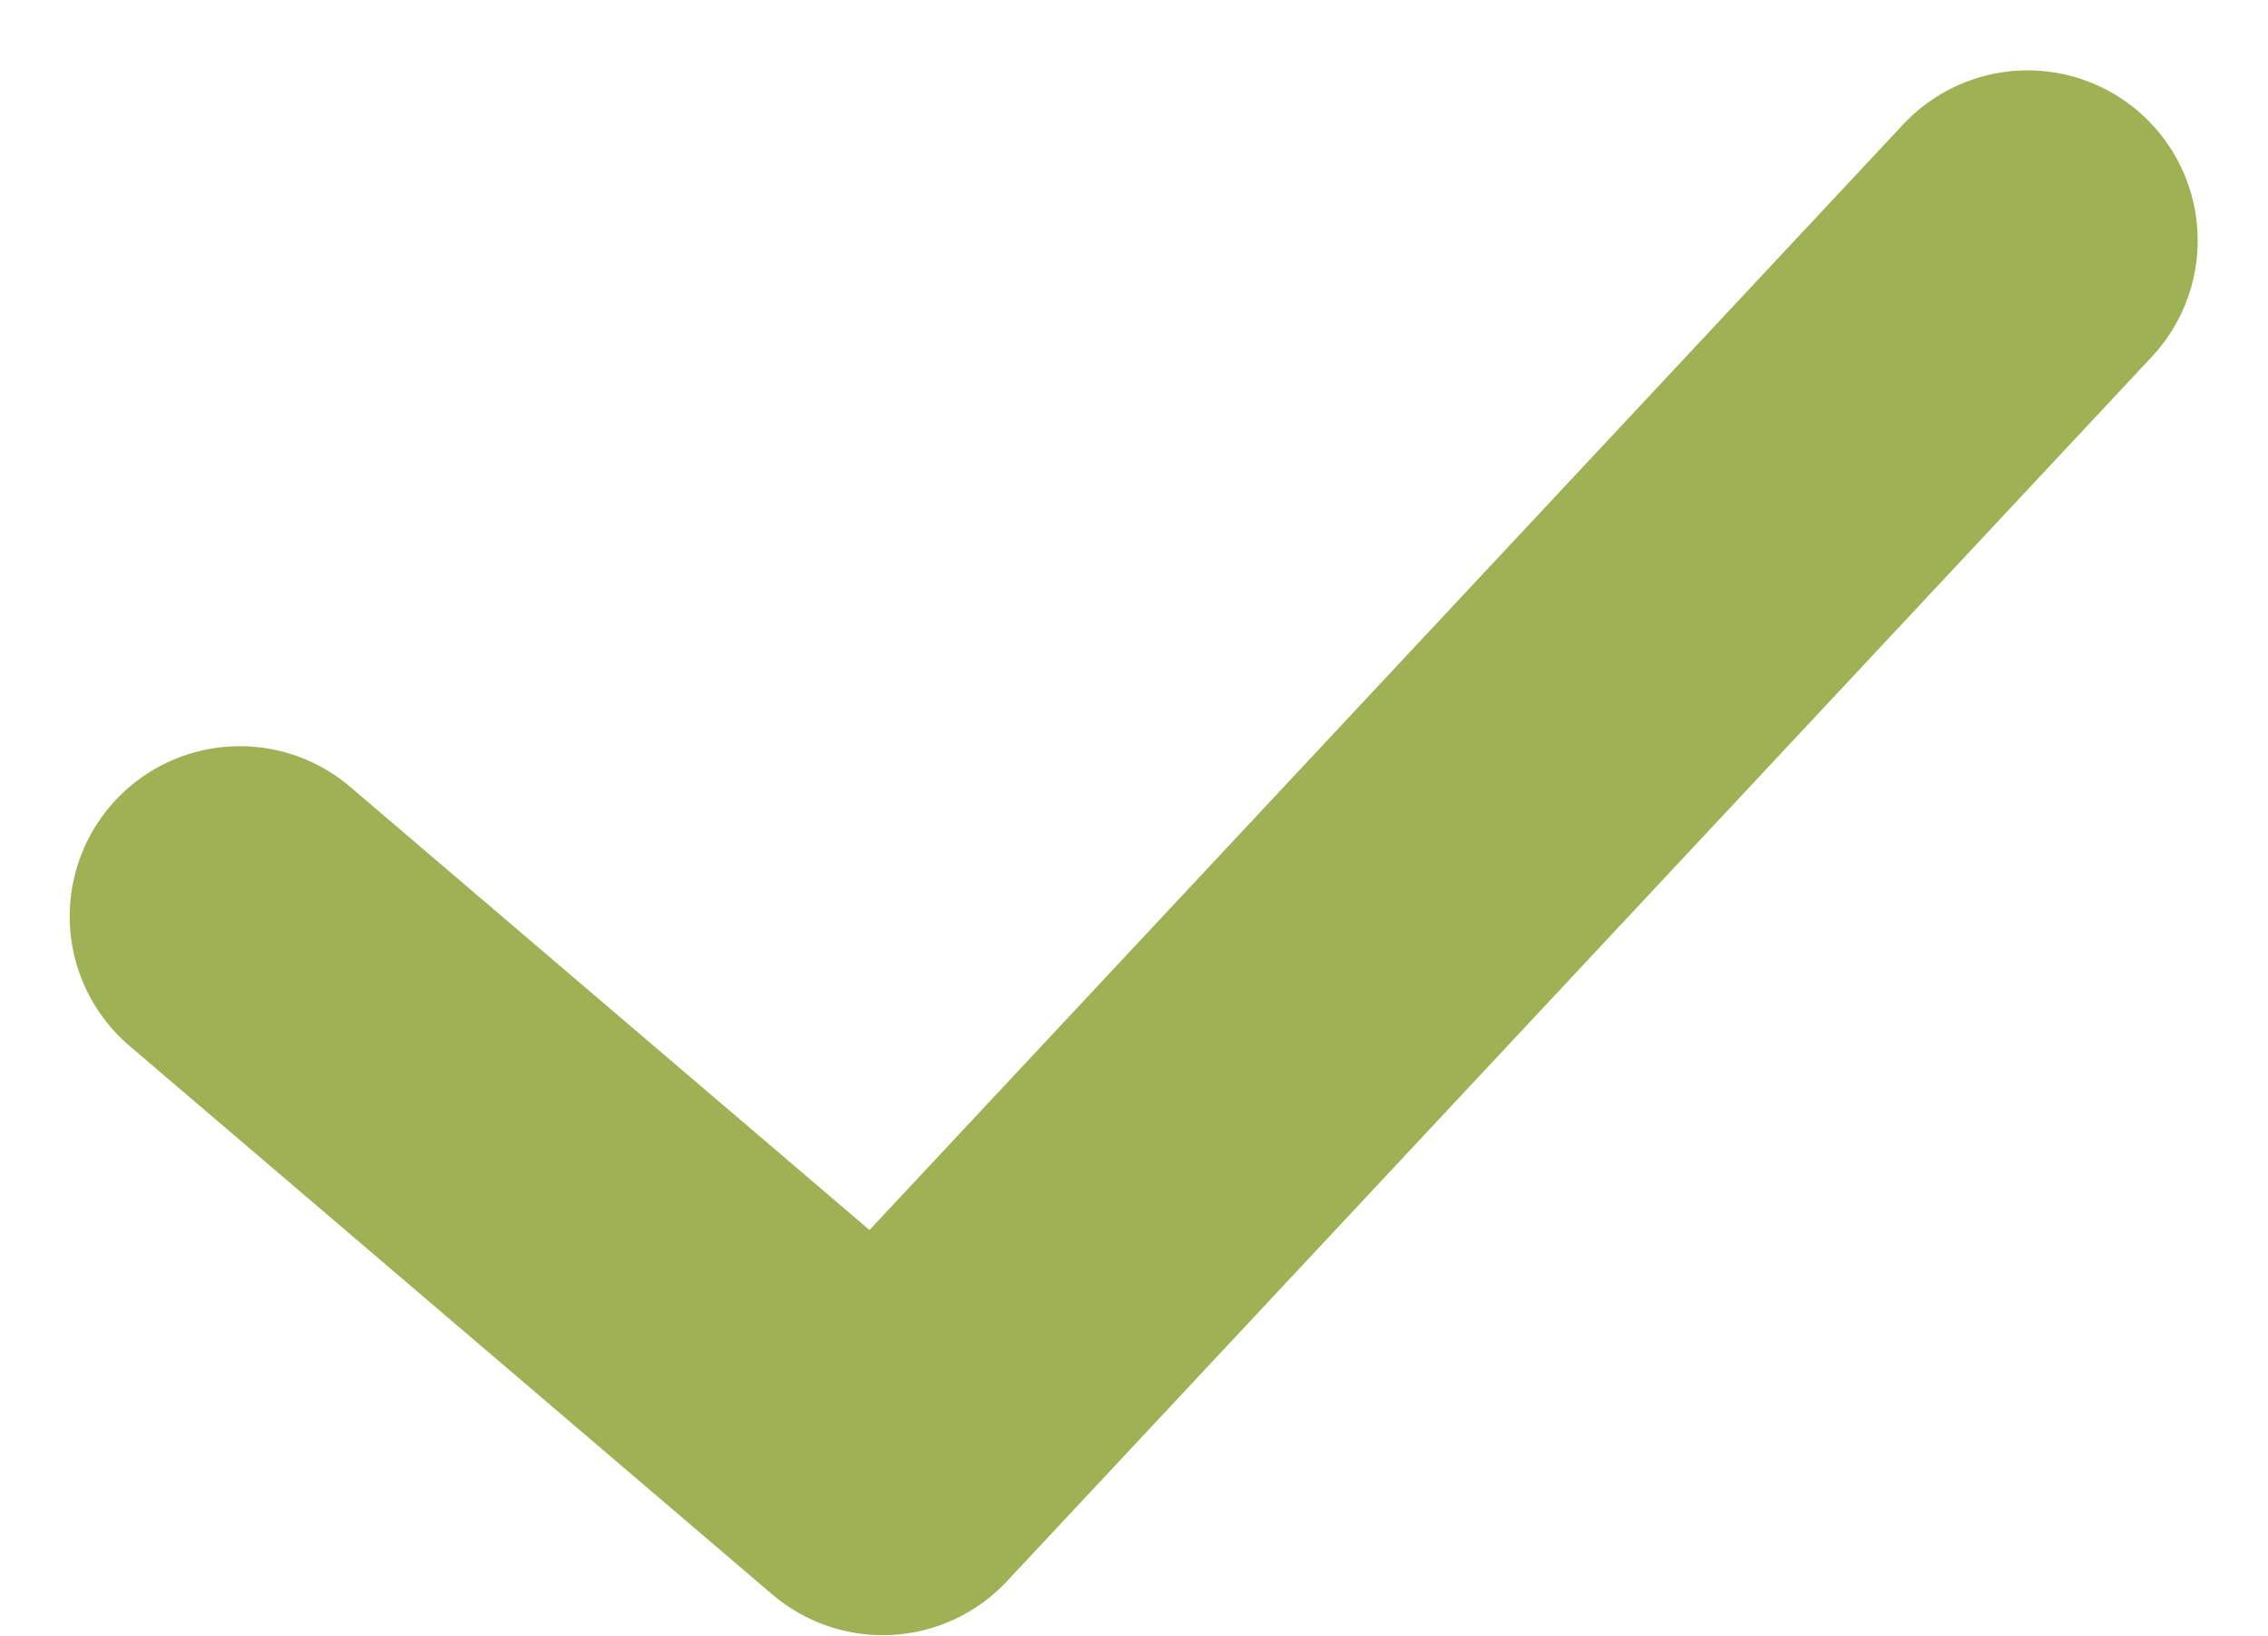
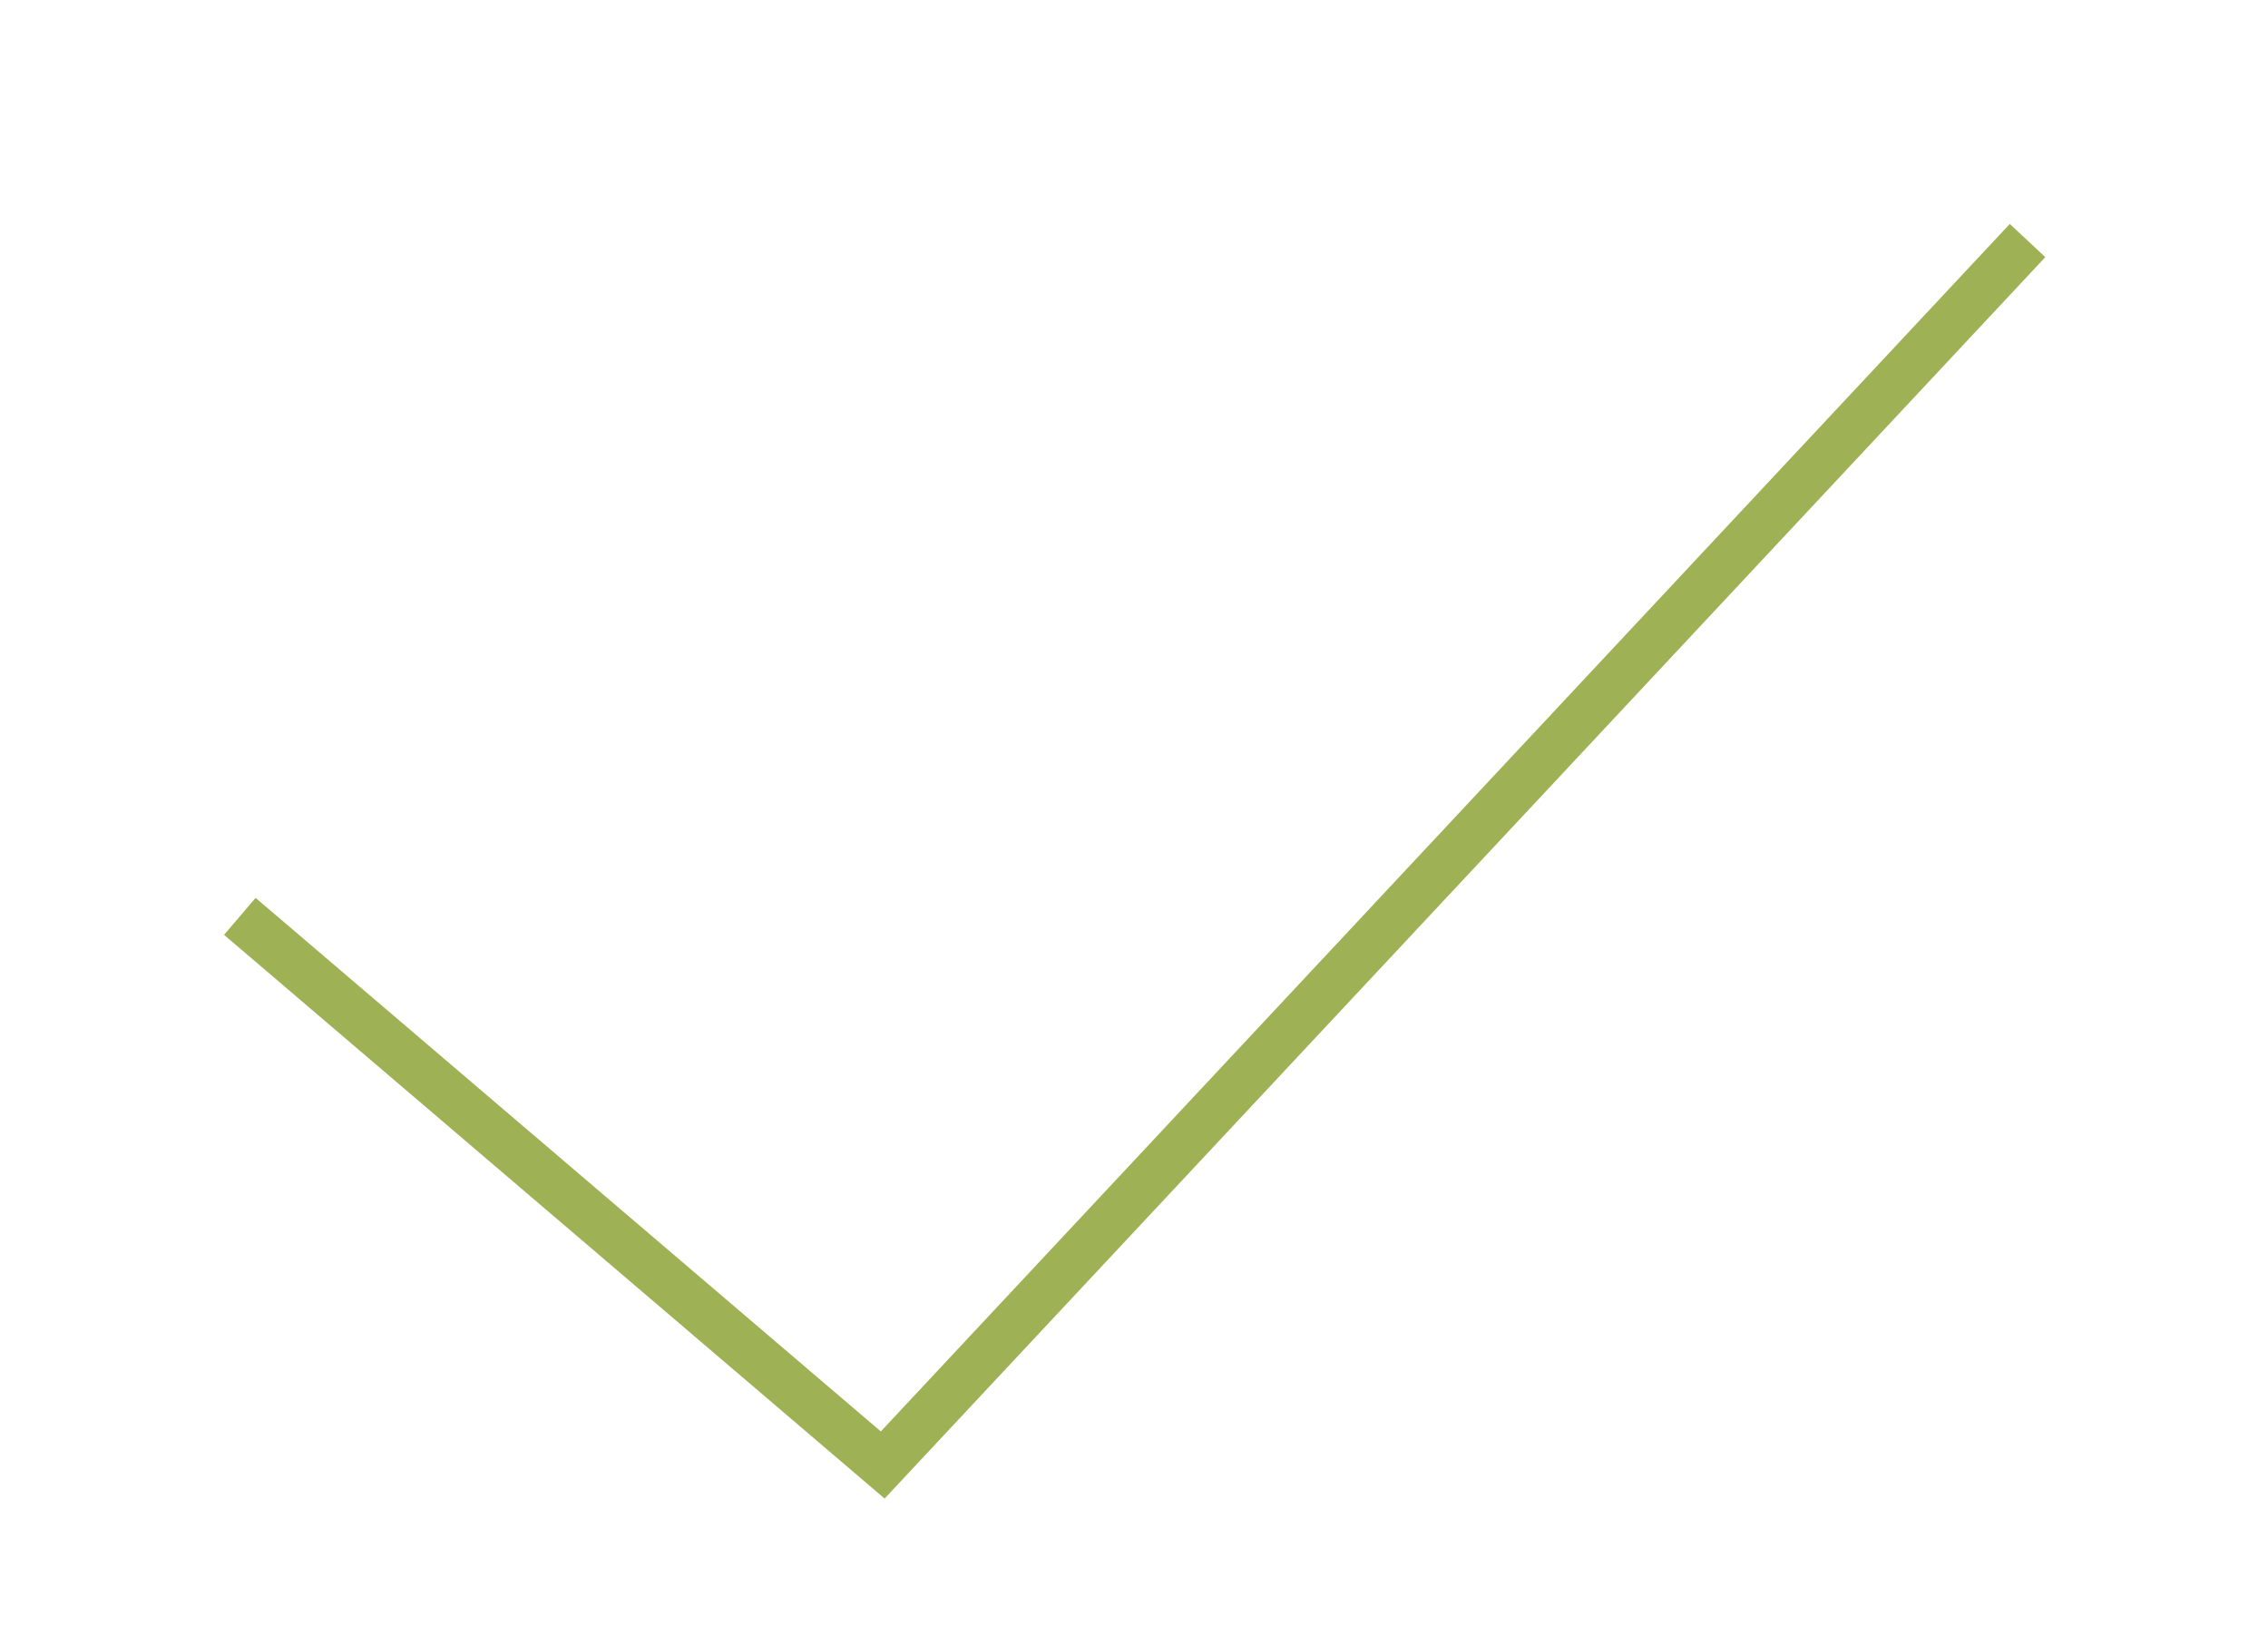
<svg xmlns="http://www.w3.org/2000/svg" width="46.656" height="33.631" viewBox="0 0 46.656 33.631">
-   <path id="tick-sign" d="M13672.173,1578.25l13.225,11.284,23.551-25.184" transform="translate(-13667.239 -1559.403)" fill="none" stroke="#9eb255" stroke-linecap="round" stroke-linejoin="round" stroke-width="7" />
+   <path id="tick-sign" d="M13672.173,1578.25l13.225,11.284,23.551-25.184" transform="translate(-13667.239 -1559.403)" fill="none" stroke="#9eb255" strokeLinecap="round" strokeLinejoin="round" strokeWidth="7" />
</svg>
